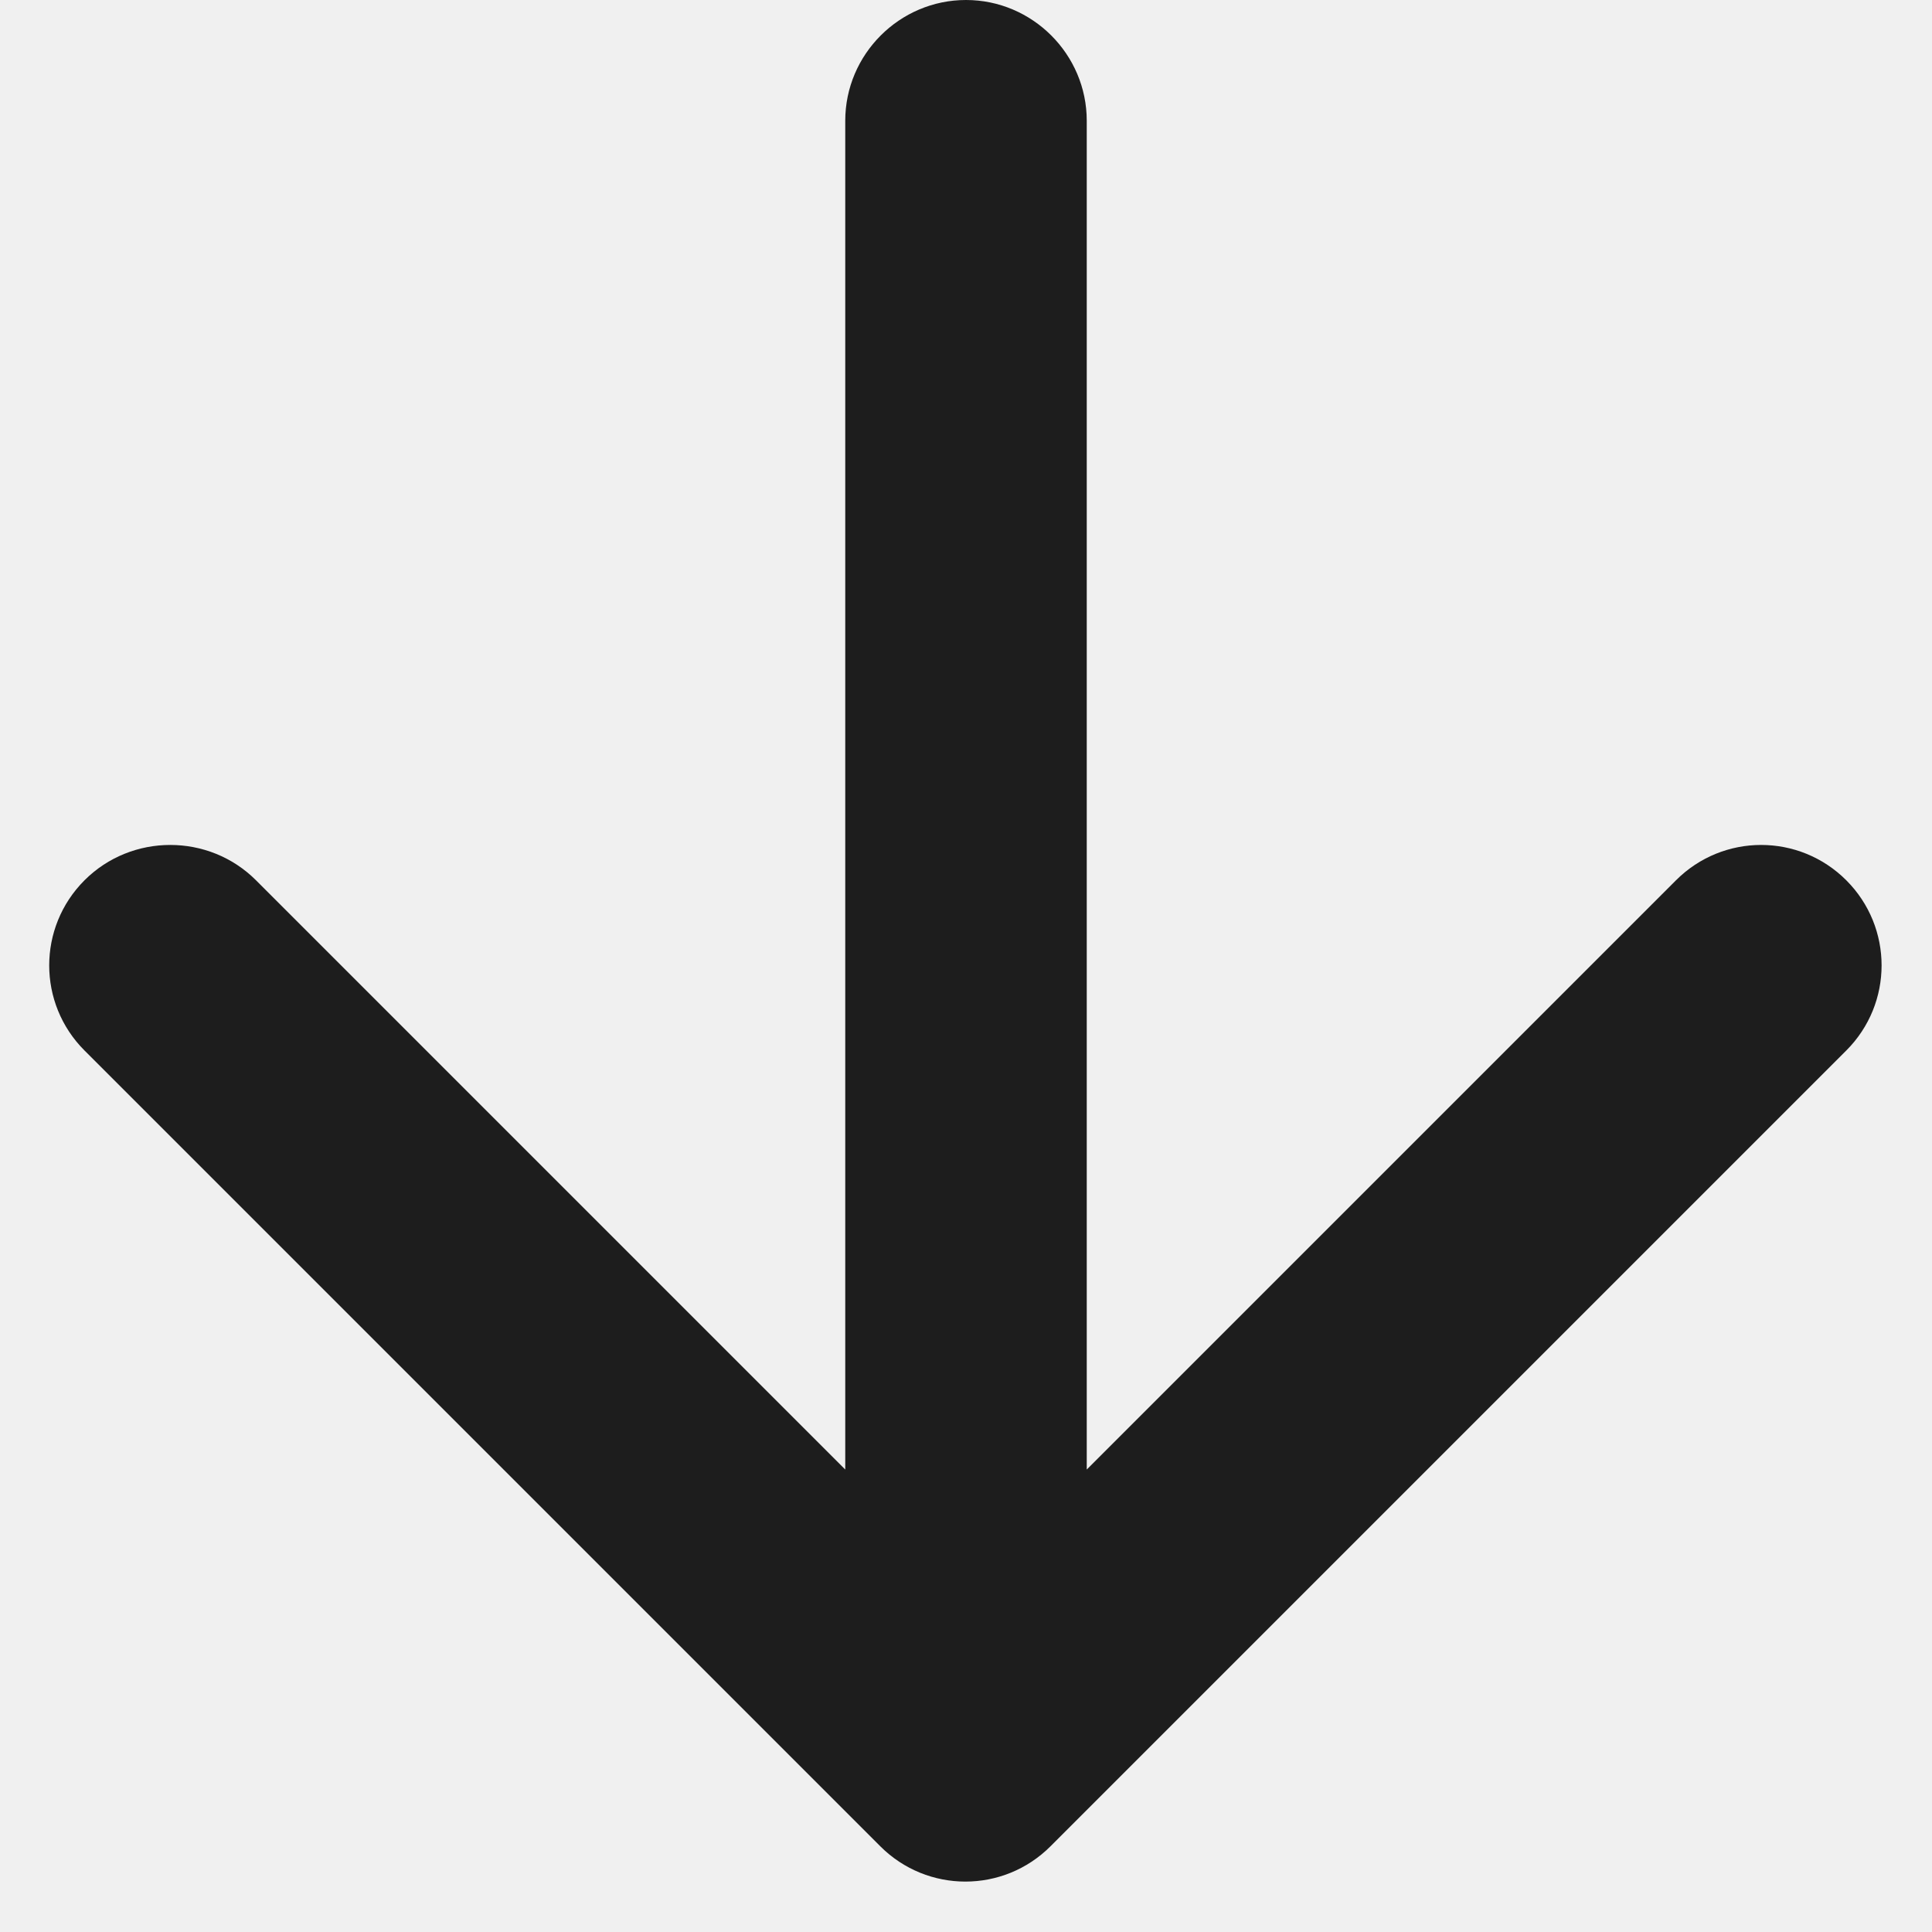
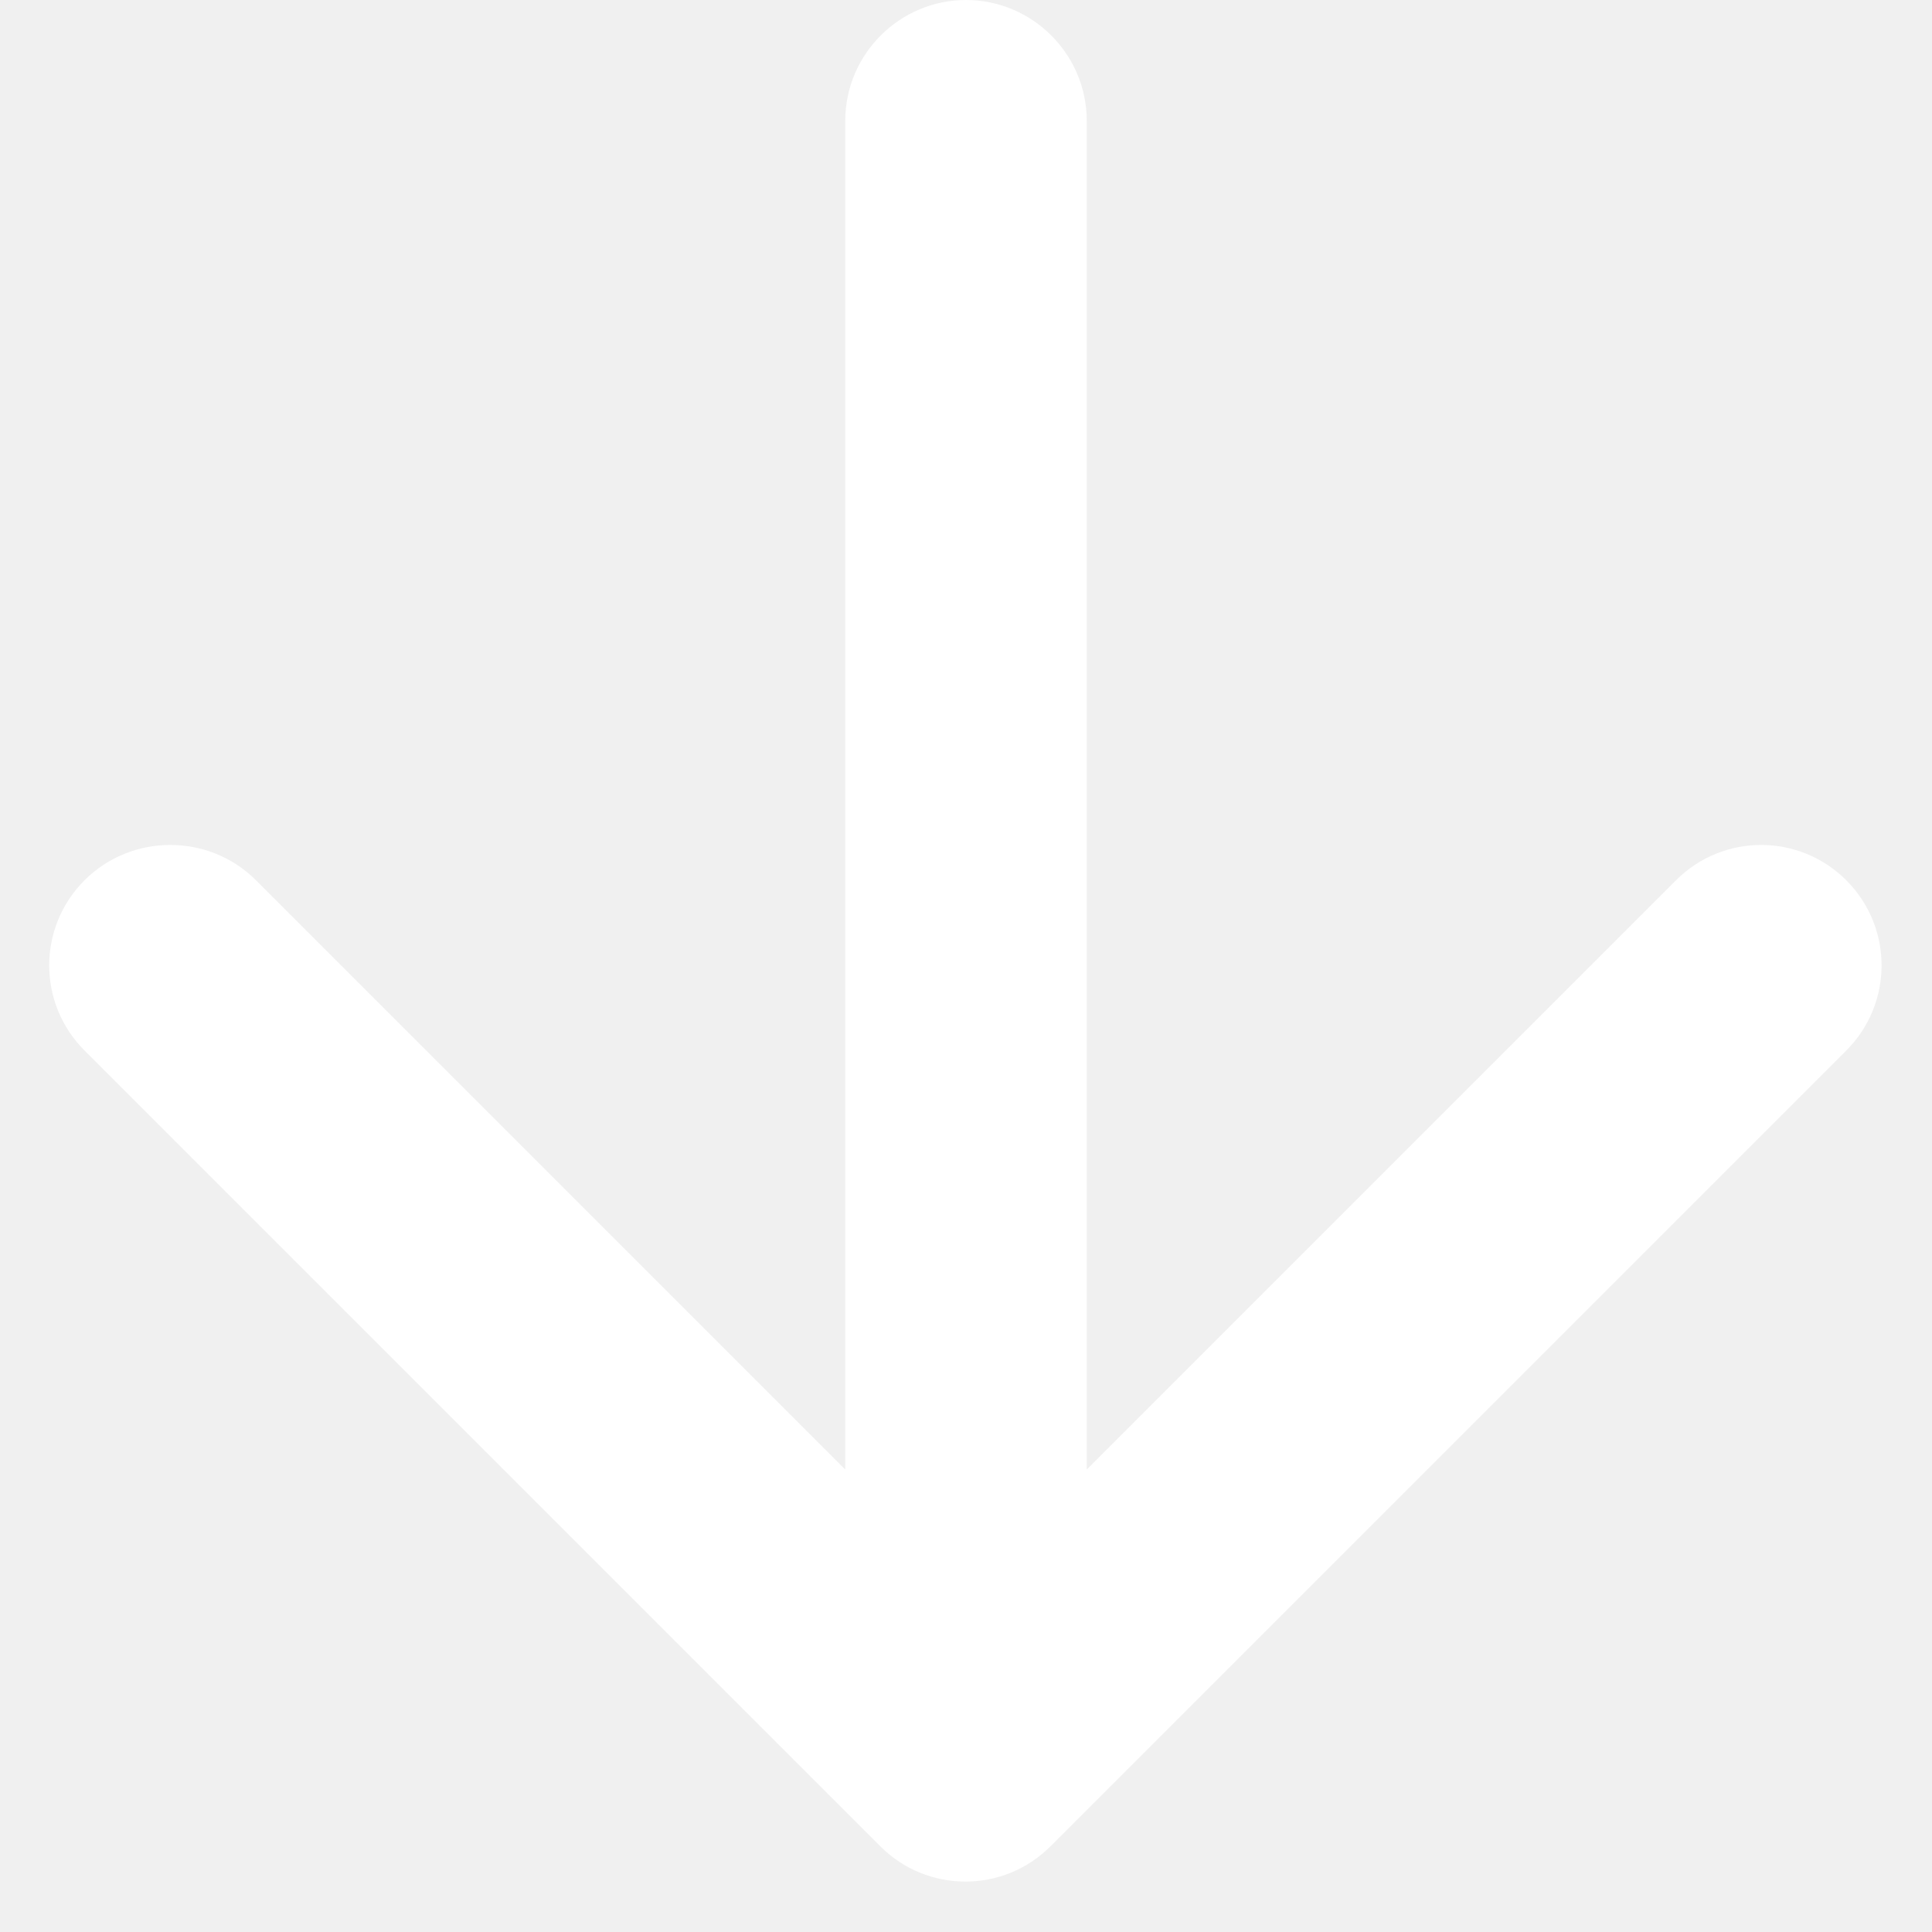
<svg xmlns="http://www.w3.org/2000/svg" width="16px" height="16px" viewBox="0 0 16 16" version="1.1">
  <g id="Icons" stroke="none" stroke-width="1" fill="none" fill-rule="evenodd">
    <g id="Rounded" transform="translate(-512, -3436)">
      <g id="Navigation" transform="translate(100, 3378)">
        <g id="-Round-/-Navigation-/-arrow_downward" transform="translate(408, 54)">
          <g transform="translate(0, 0)">
            <polygon id="Path" points="0 0 24 0 24 24 0 24" />
-             <path d="M11,5 L11,16.17 L6.12,11.29 C5.73,10.9 5.09,10.9 4.7,11.29 C4.31,11.68 4.31,12.31 4.7,12.7 L11.29,19.29 C11.68,19.68 12.31,19.68 12.7,19.29 L19.29,12.7 C19.68,12.31 19.68,11.68 19.29,11.29 C18.9,10.9 18.27,10.9 17.88,11.29 L13,16.17 L13,5 C13,4.45 12.55,4 12,4 C11.45,4 11,4.45 11,5 Z" id="🔹-Icon-Color" fill="#1D1D1D" />
+             <path d="M11,5 L11,16.17 L6.12,11.29 C5.73,10.9 5.09,10.9 4.7,11.29 C4.31,11.68 4.31,12.31 4.7,12.7 L11.29,19.29 C11.68,19.68 12.31,19.68 12.7,19.29 L19.29,12.7 C19.68,12.31 19.68,11.68 19.29,11.29 C18.9,10.9 18.27,10.9 17.88,11.29 L13,16.17 L13,5 C13,4.45 12.55,4 12,4 C11.45,4 11,4.45 11,5 Z" id="🔹-Icon-Color" fill="#FFFFFF" />
          </g>
        </g>
      </g>
    </g>
  </g>
</svg>
